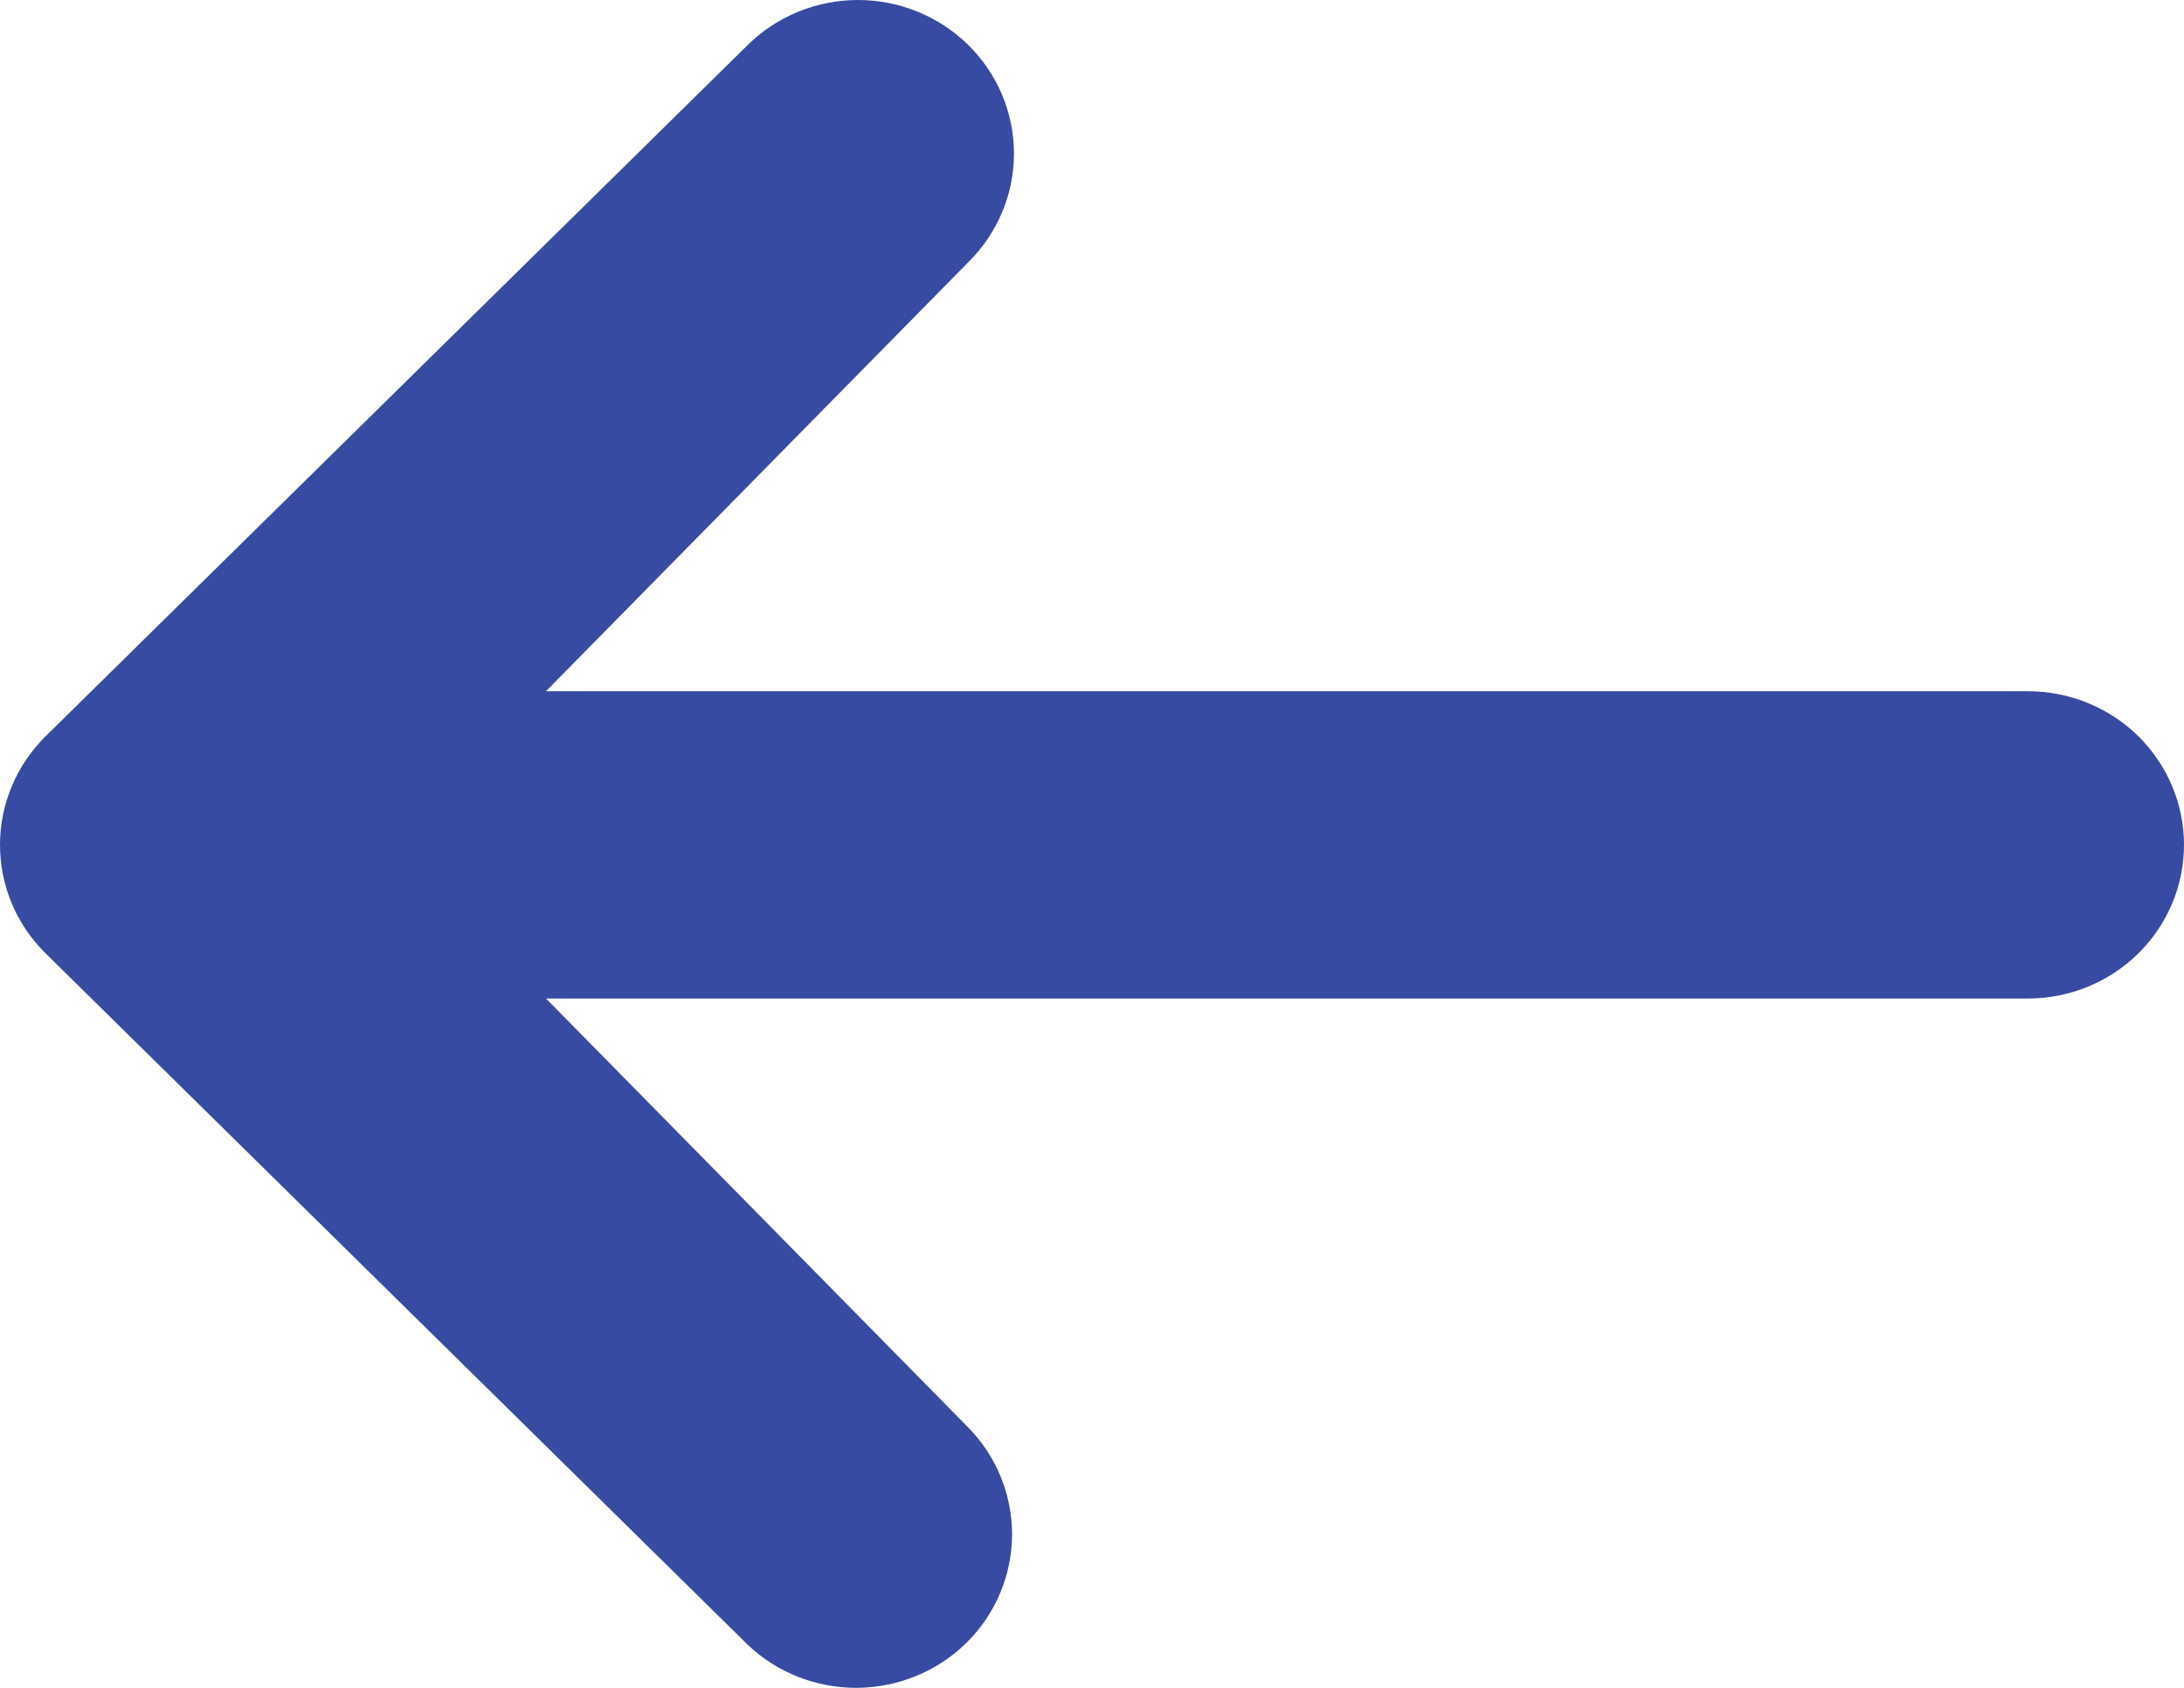
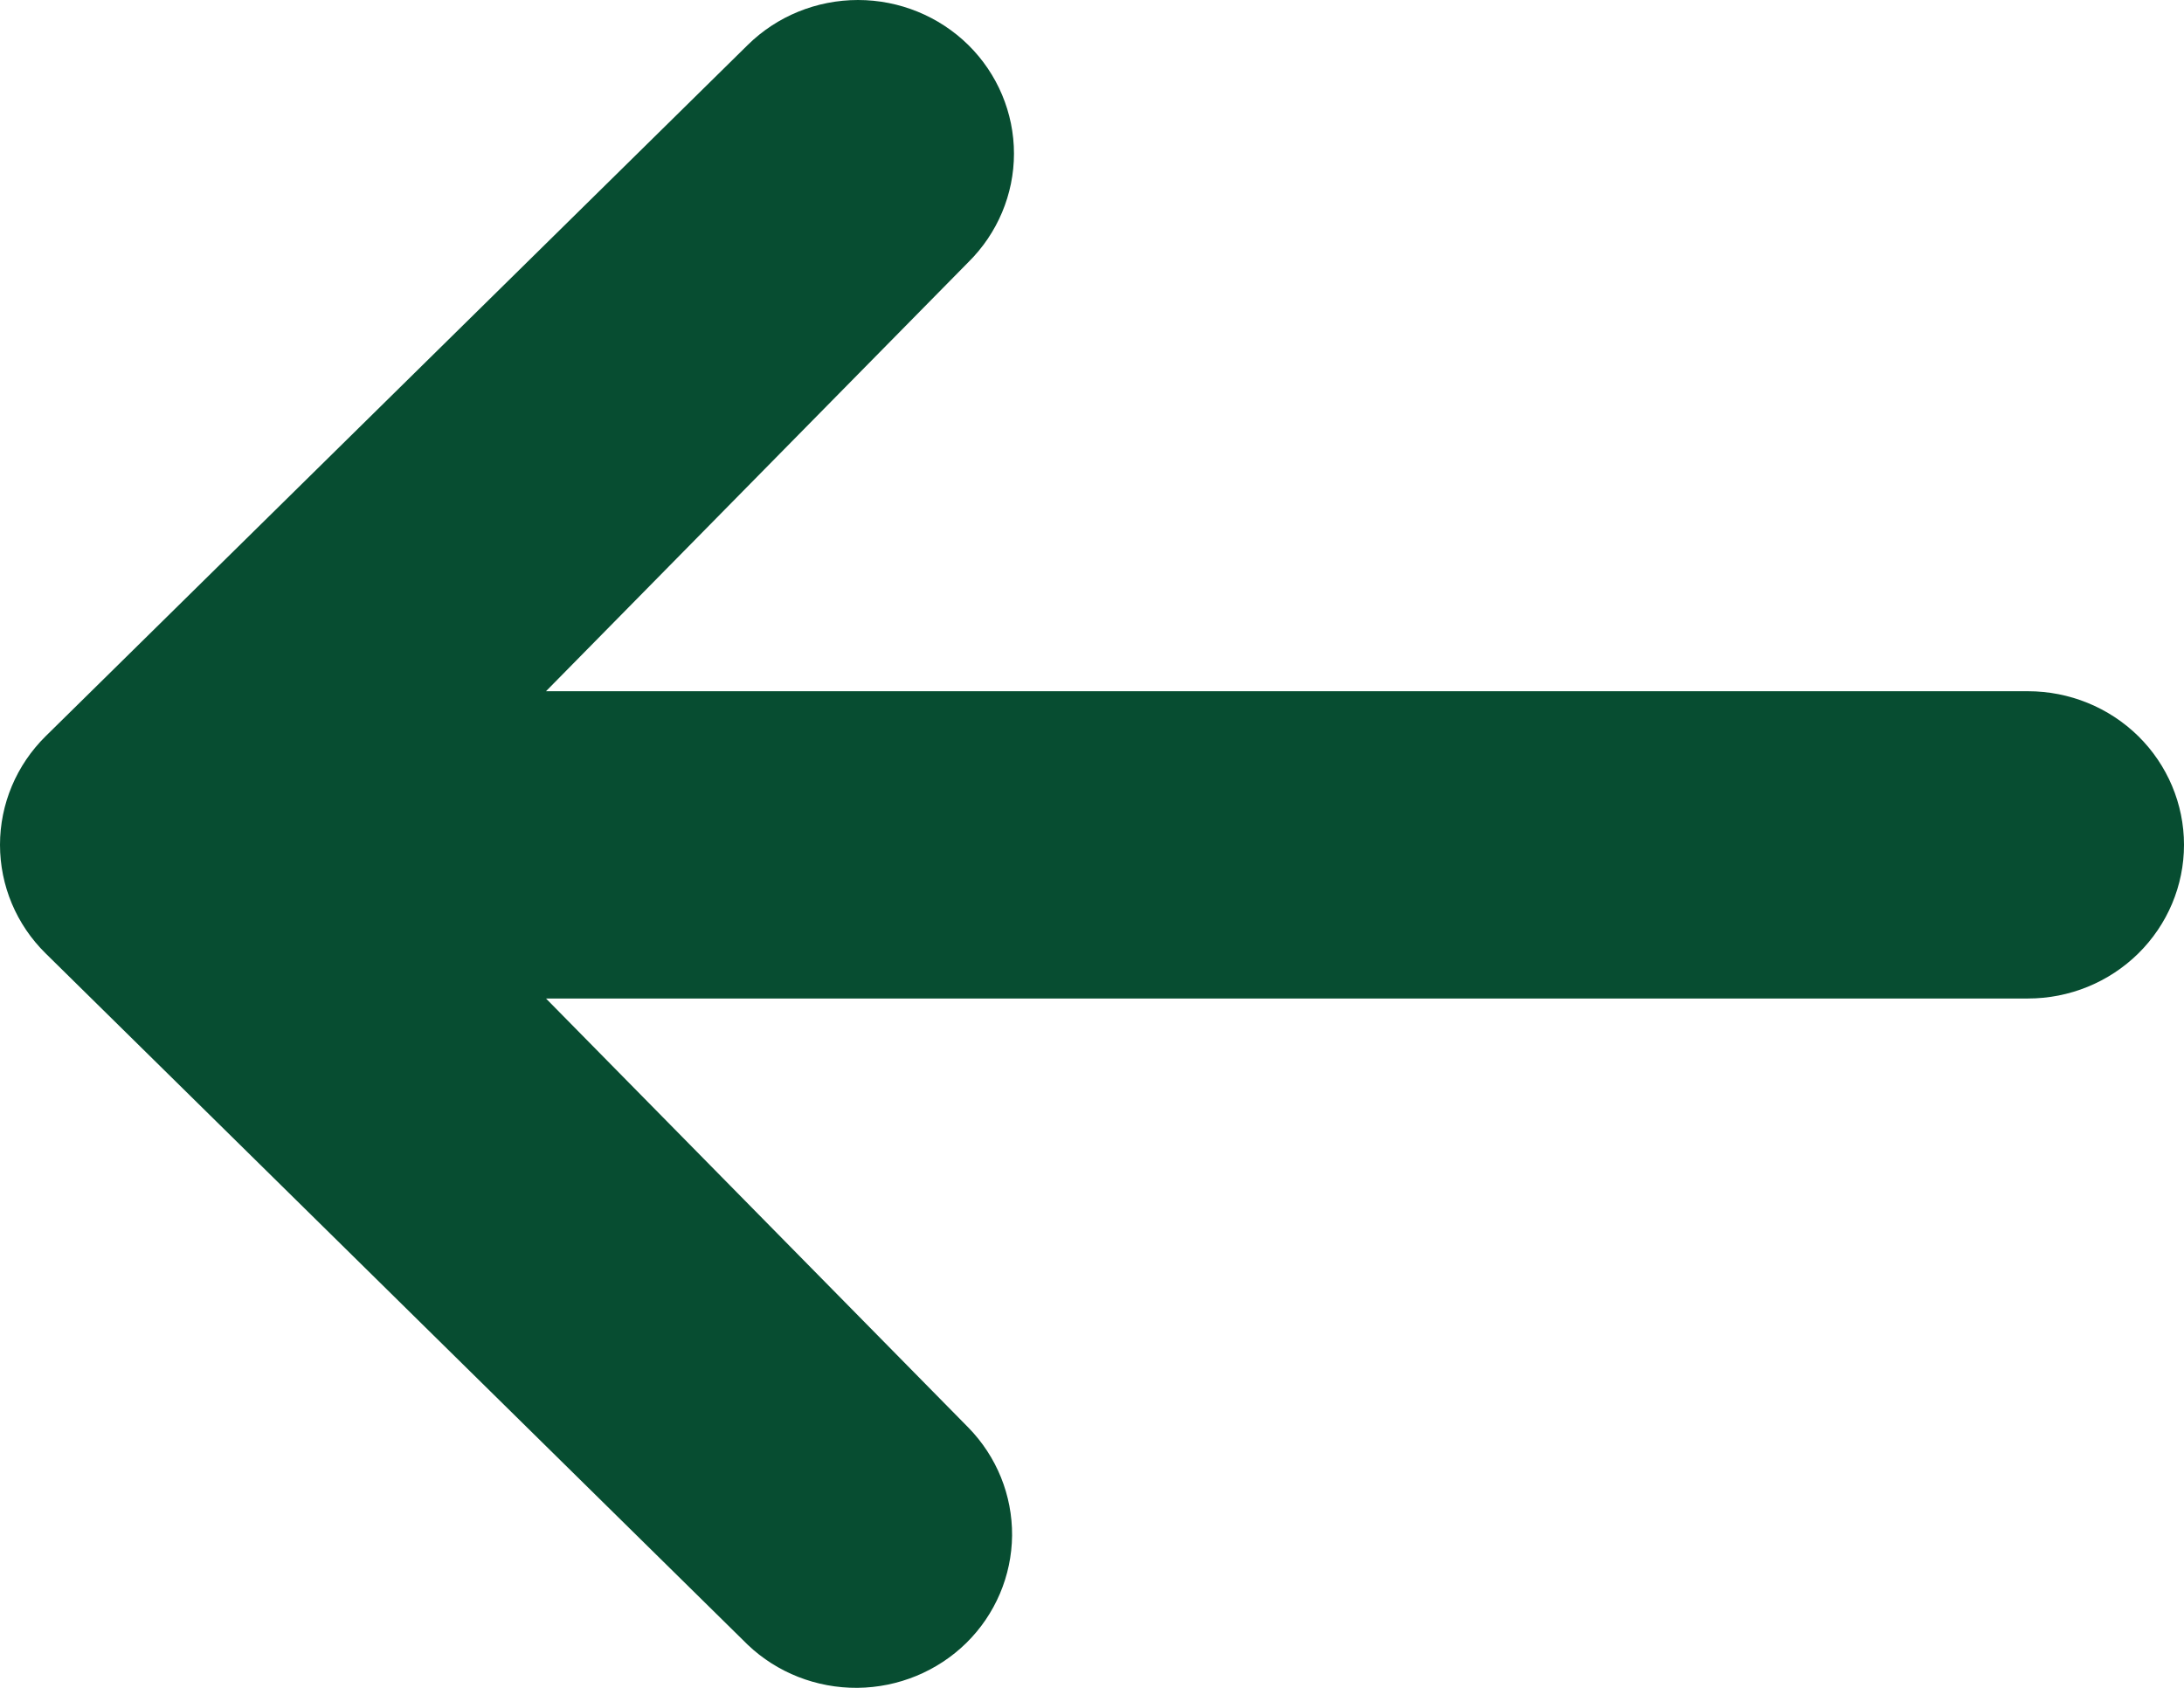
<svg xmlns="http://www.w3.org/2000/svg" width="22" height="17" viewBox="0 0 22 17" fill="none">
-   <path d="M9.754 0.453C9.459 0.163 9.059 0 8.643 0C8.226 0 7.826 0.163 7.532 0.453L0.46 7.415C0.165 7.706 0 8.099 0 8.509C0 8.92 0.165 9.313 0.46 9.603L7.532 16.566C7.828 16.848 8.225 17.003 8.637 17C9.049 16.996 9.443 16.834 9.735 16.547C10.026 16.26 10.191 15.872 10.195 15.466C10.198 15.061 10.04 14.67 9.754 14.378L5.5 10.057H20.428C20.845 10.057 21.245 9.894 21.54 9.603C21.834 9.313 22 8.92 22 8.509C22 8.099 21.834 7.705 21.54 7.415C21.245 7.125 20.845 6.962 20.428 6.962H5.5L9.754 2.641C10.048 2.351 10.214 1.957 10.214 1.547C10.214 1.137 10.048 0.743 9.754 0.453Z" fill="#384BA3" />
+   <path d="M9.754 0.453C9.459 0.163 9.059 0 8.643 0C8.226 0 7.826 0.163 7.532 0.453L0.46 7.415C0.165 7.706 0 8.099 0 8.509C0 8.92 0.165 9.313 0.46 9.603L7.532 16.566C7.828 16.848 8.225 17.003 8.637 17C9.049 16.996 9.443 16.834 9.735 16.547C10.026 16.26 10.191 15.872 10.195 15.466C10.198 15.061 10.04 14.67 9.754 14.378L5.5 10.057H20.428C20.845 10.057 21.245 9.894 21.54 9.603C21.834 9.313 22 8.92 22 8.509C22 8.099 21.834 7.705 21.54 7.415C21.245 7.125 20.845 6.962 20.428 6.962H5.5L9.754 2.641C10.048 2.351 10.214 1.957 10.214 1.547C10.214 1.137 10.048 0.743 9.754 0.453Z" fill="#074D31" />
</svg>
